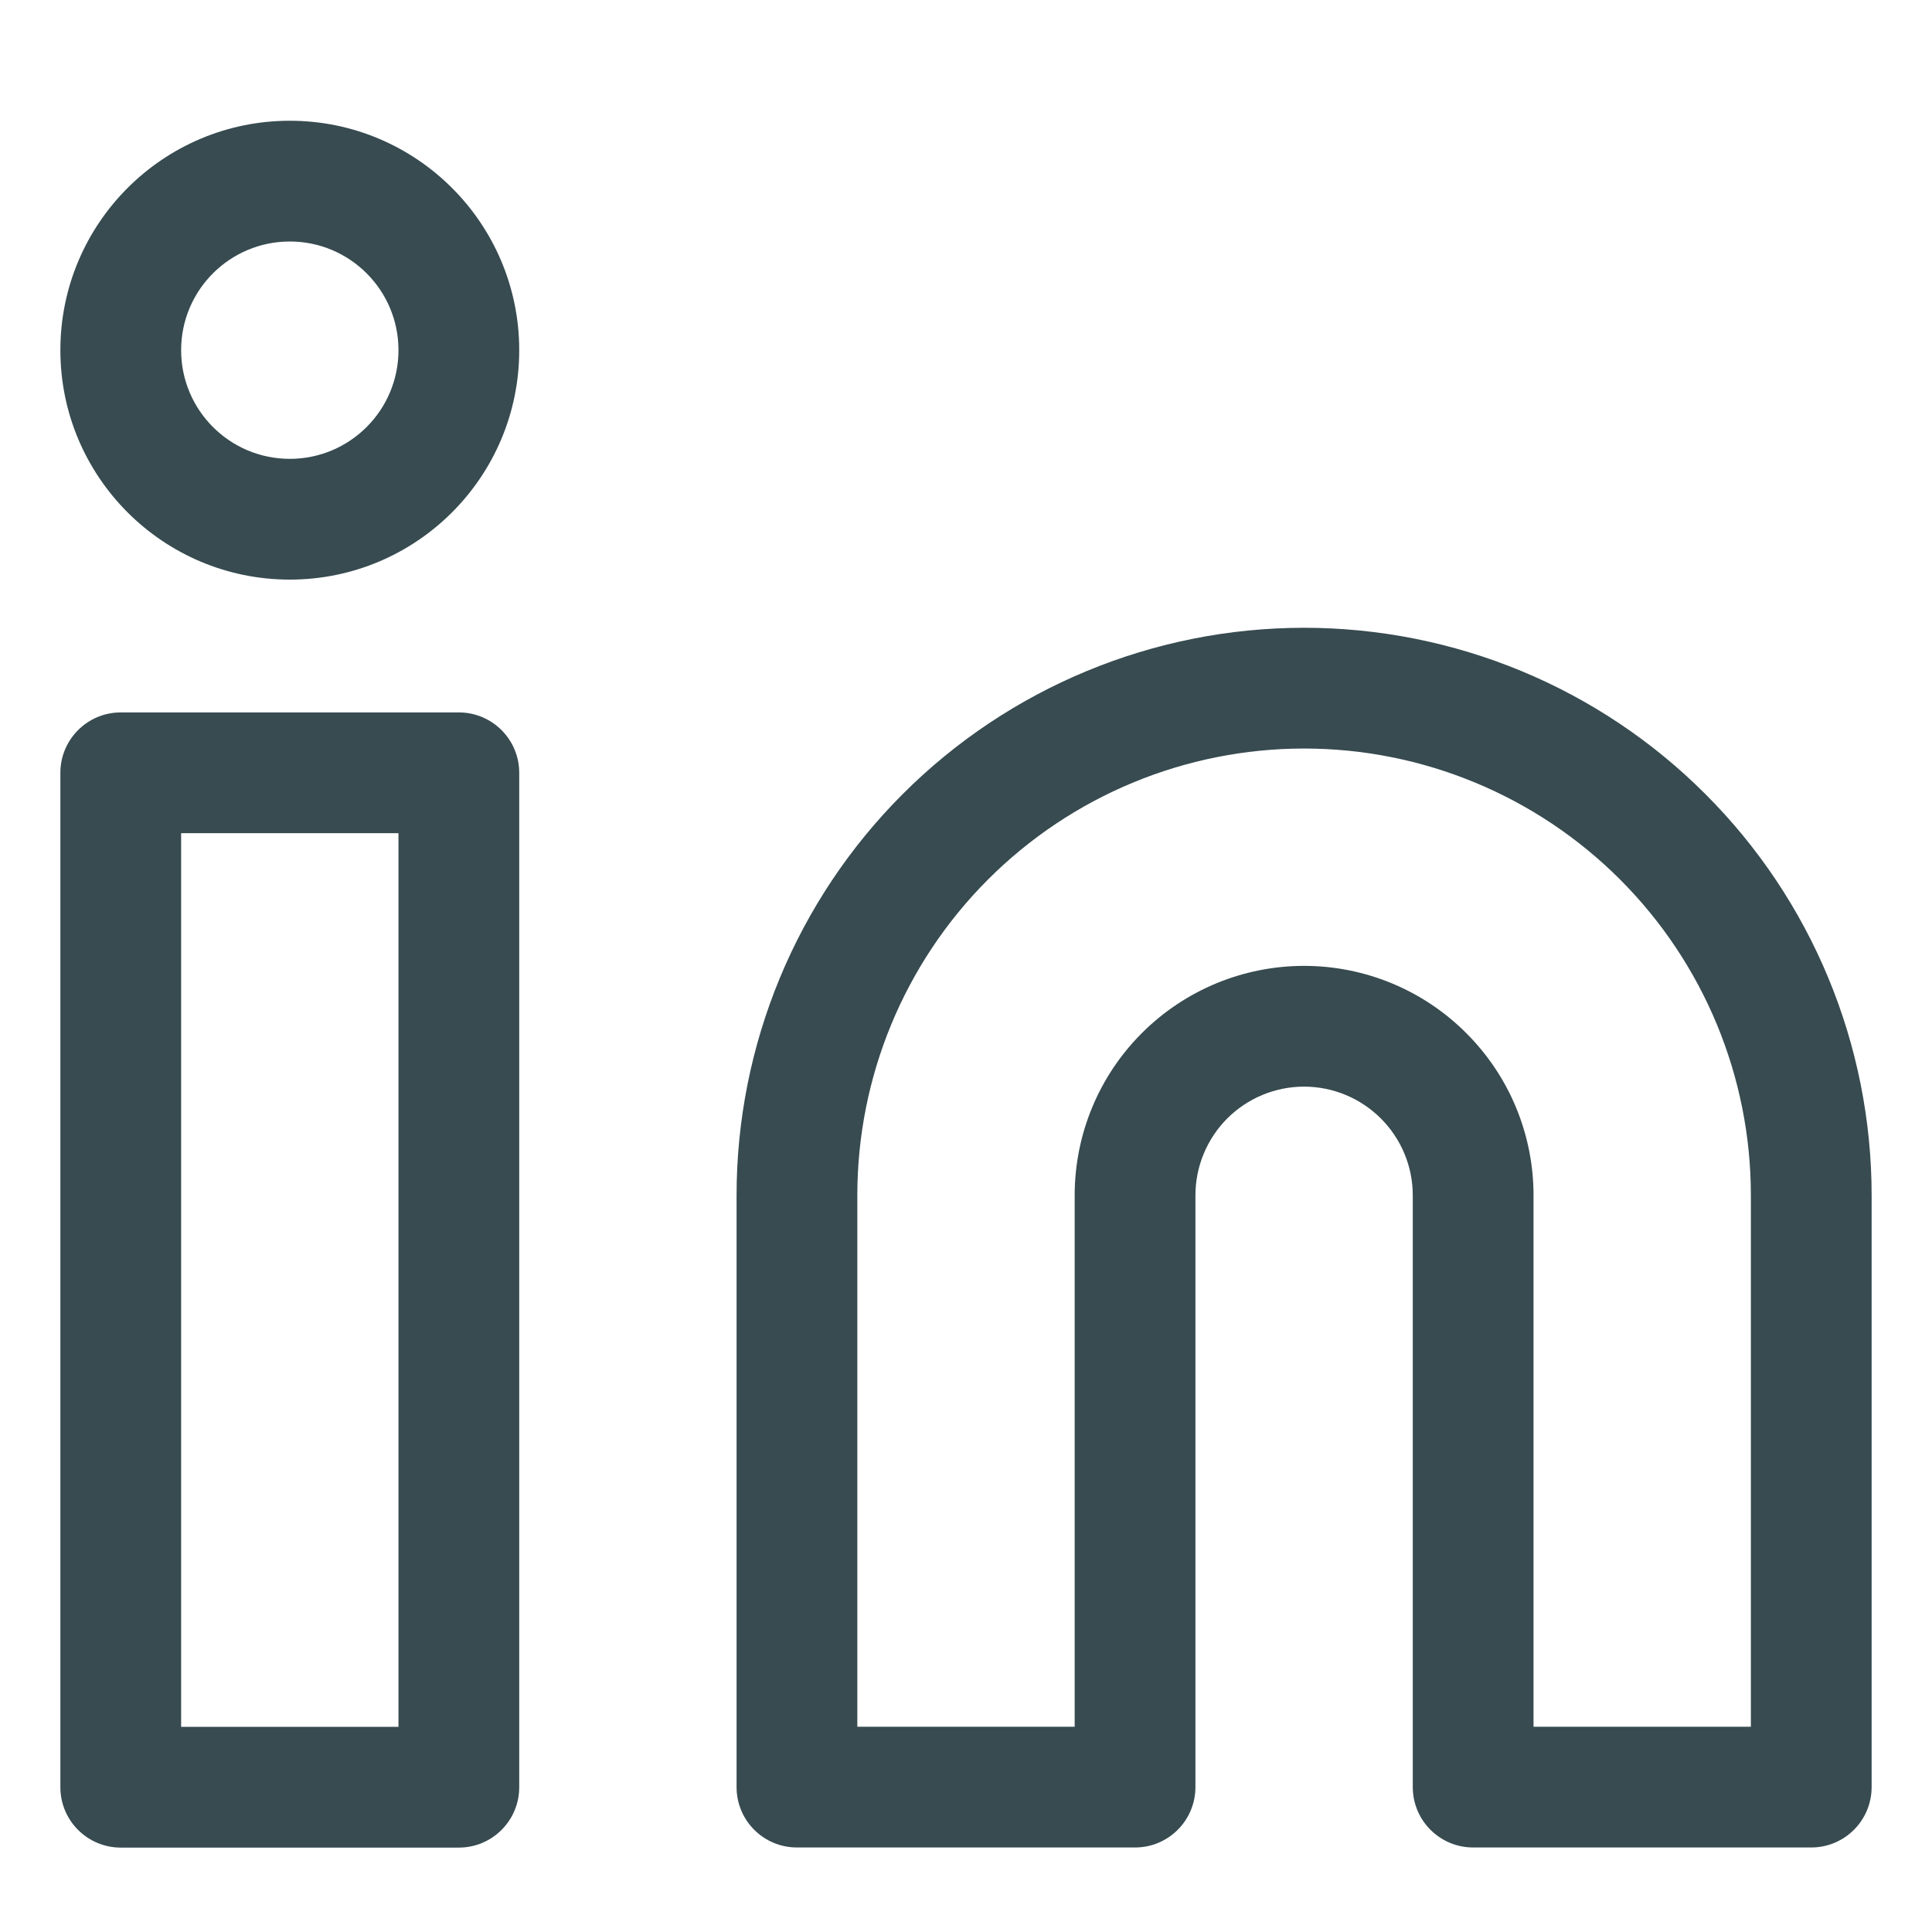
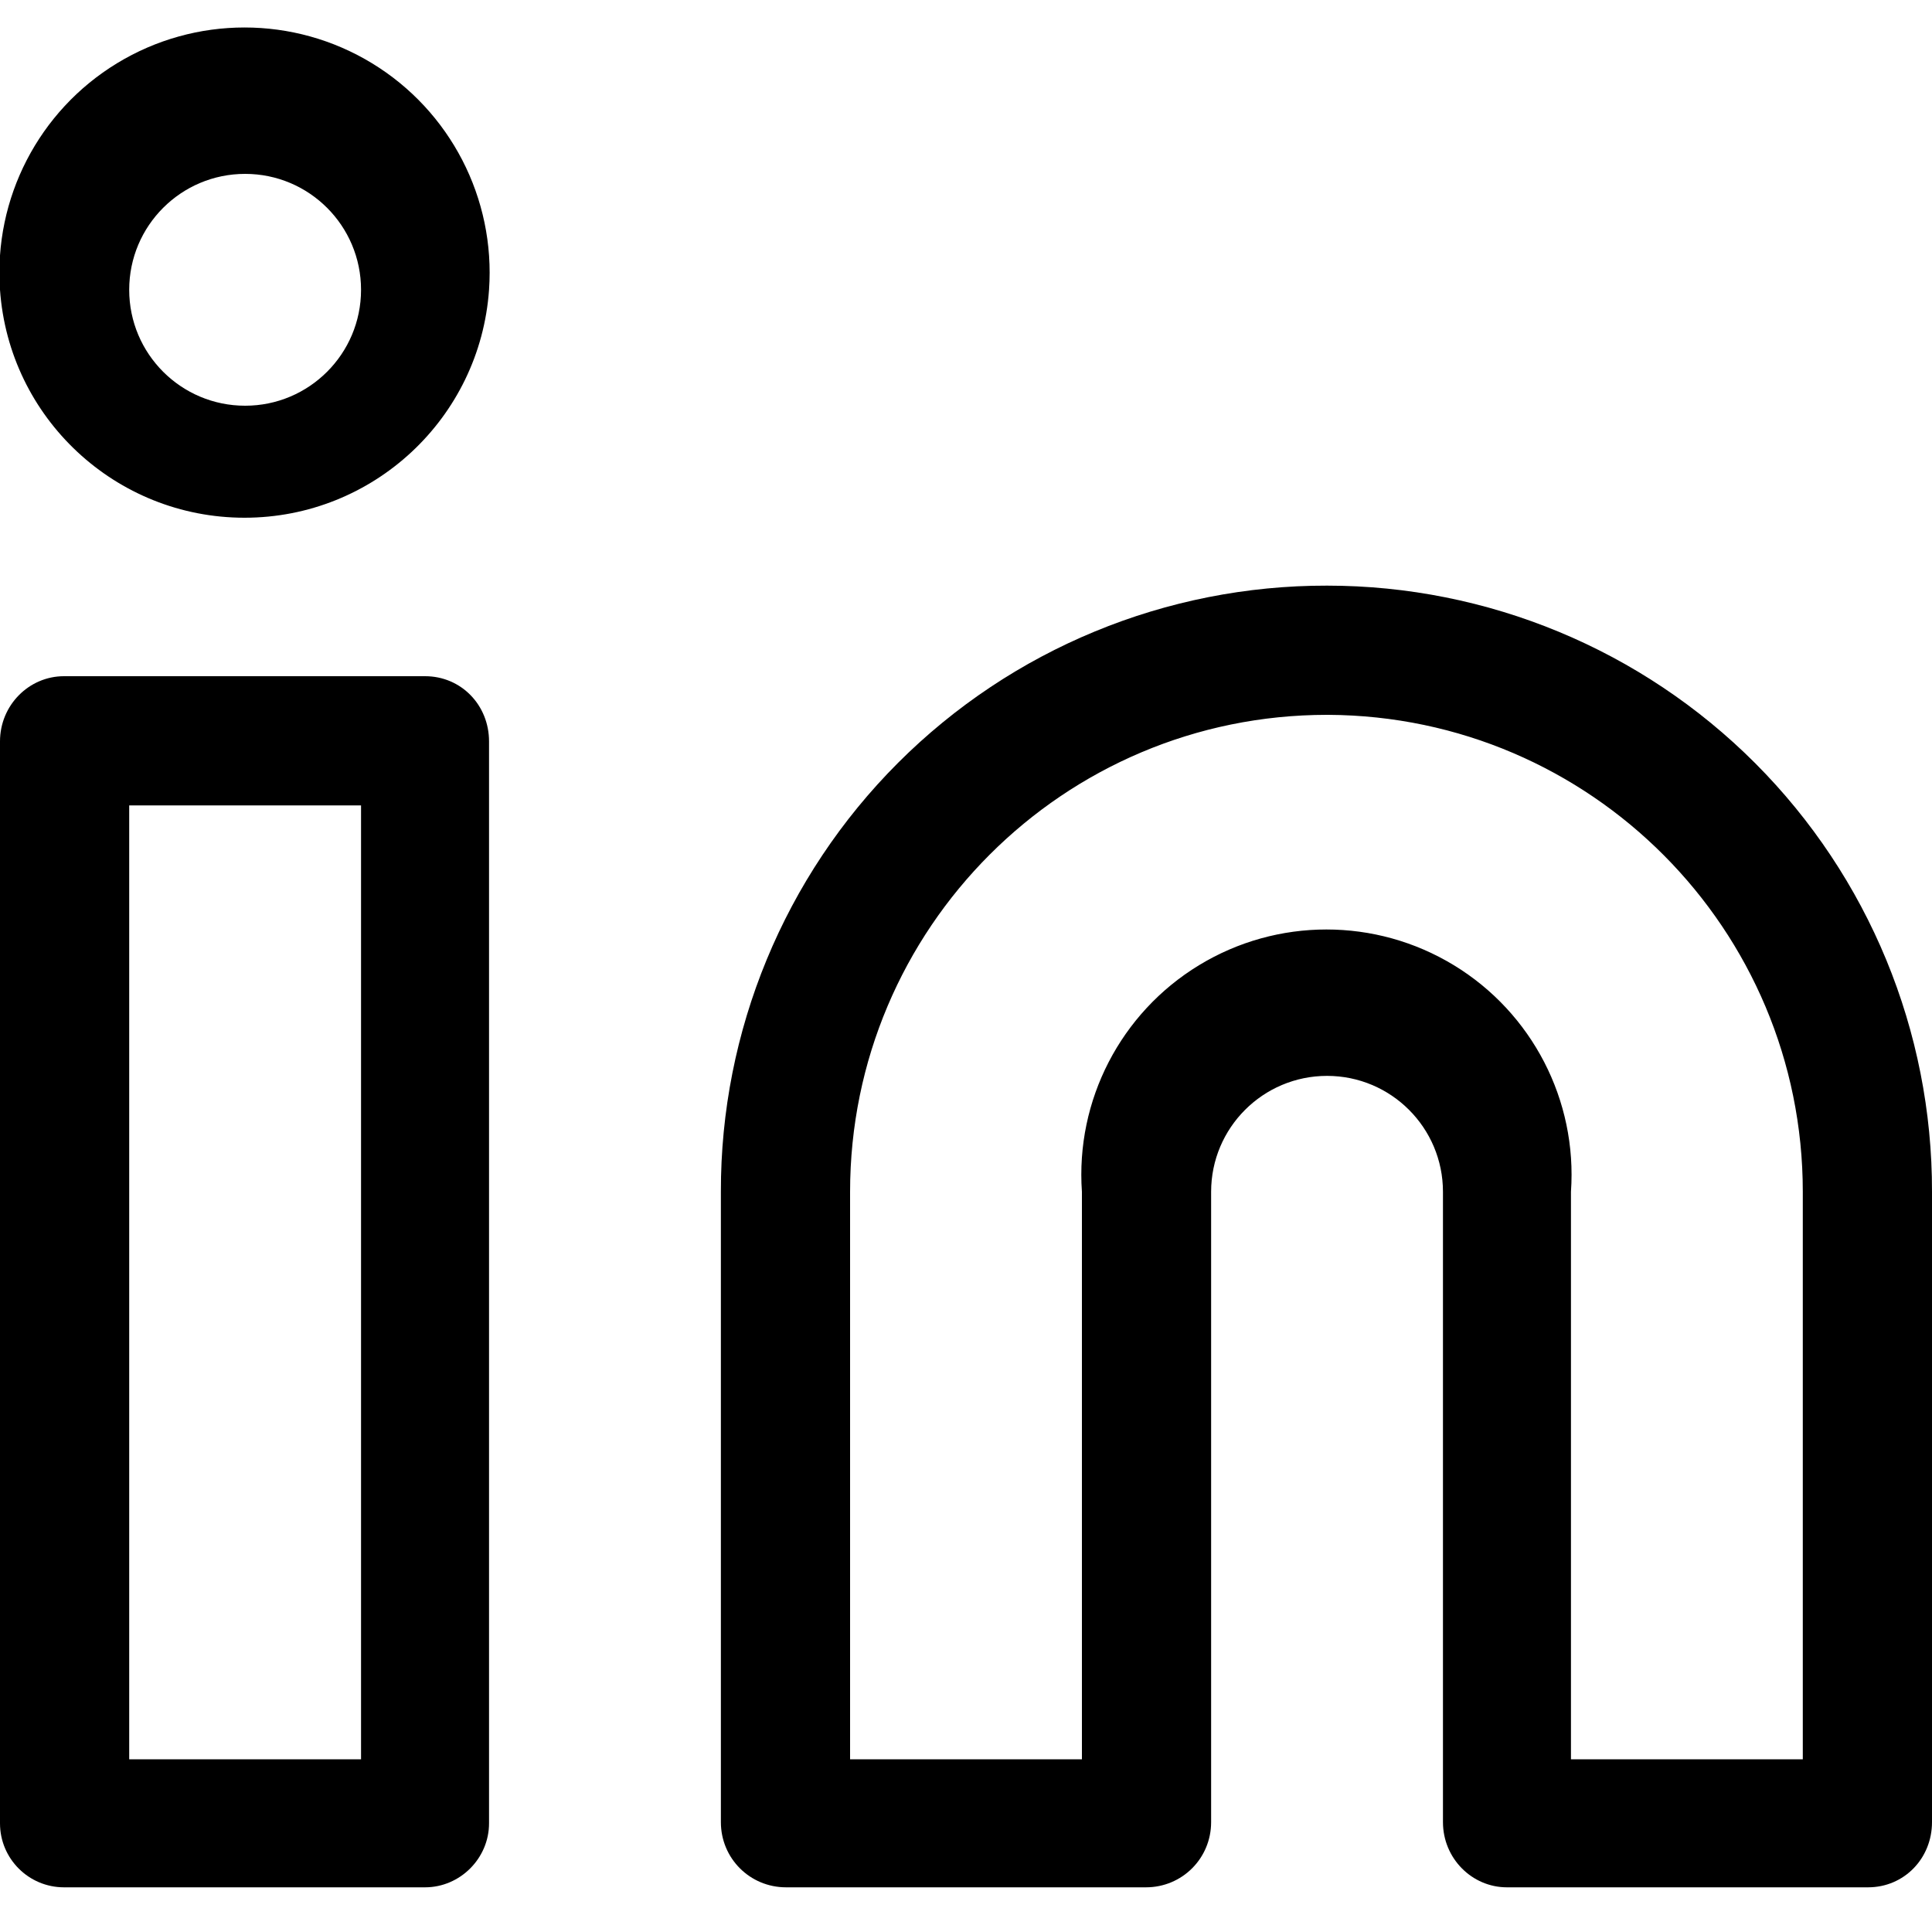
- <svg xmlns="http://www.w3.org/2000/svg" width="16" height="16" viewBox="0 0 16 16" fill="none">
-   <path fill-rule="evenodd" clip-rule="evenodd" d="M10.8 6.199C9.818 6.199 8.877 6.589 8.183 7.283C7.489 7.977 7.1 8.918 7.1 9.899V14.3H8.9V9.899C8.9 9.395 9.1 8.912 9.456 8.556C9.813 8.199 10.296 7.999 10.8 7.999C11.304 7.999 11.787 8.199 12.143 8.556C12.5 8.912 12.7 9.395 12.7 9.899V14.3H14.5V9.899C14.5 8.918 14.11 7.977 13.416 7.283C12.722 6.589 11.781 6.199 10.8 6.199ZM10.8 5.199C9.553 5.199 8.358 5.694 7.476 6.576C6.595 7.457 6.1 8.653 6.1 9.899V14.8C6.1 15.076 6.323 15.3 6.6 15.3H9.4C9.676 15.3 9.9 15.076 9.9 14.8V9.899C9.9 9.661 9.995 9.432 10.163 9.263C10.332 9.094 10.561 8.999 10.8 8.999C11.038 8.999 11.267 9.094 11.436 9.263C11.605 9.432 11.7 9.661 11.7 9.899V14.8C11.7 15.076 11.924 15.3 12.2 15.3H15C15.276 15.3 15.5 15.076 15.5 14.8V9.899C15.5 8.653 15.005 7.457 14.123 6.576C13.242 5.694 12.046 5.199 10.8 5.199Z" fill="#374B50" />
-   <path fill-rule="evenodd" clip-rule="evenodd" d="M0.5 6.4C0.5 6.124 0.724 5.9 1 5.9H3.8C4.076 5.9 4.3 6.124 4.3 6.4V14.801C4.3 15.077 4.076 15.301 3.8 15.301H1C0.724 15.301 0.5 15.077 0.5 14.801V6.4ZM1.5 6.9V14.301H3.3V6.9H1.5Z" fill="#374B50" />
-   <path fill-rule="evenodd" clip-rule="evenodd" d="M2.4 2C1.903 2 1.5 2.403 1.5 2.9C1.5 3.397 1.903 3.8 2.4 3.8C2.897 3.8 3.3 3.397 3.3 2.9C3.3 2.403 2.897 2 2.4 2ZM0.5 2.9C0.5 1.851 1.351 1 2.4 1C3.449 1 4.3 1.851 4.3 2.9C4.3 3.949 3.449 4.8 2.4 4.8C1.351 4.8 0.5 3.949 0.5 2.9Z" fill="#374B50" />
+ <svg xmlns="http://www.w3.org/2000/svg" viewBox="0 0 16 16">
+   <path fill-rule="evenodd" d="M10.99 5.92a3.95 3.95 0 0 0-3.95 3.95v4.7h1.92v-4.7a2.03 2.03 0 1 1 4.05 0v4.7h1.92v-4.7A3.95 3.95 0 0 0 11 5.92zm0-1.07a5.01 5.01 0 0 0-5.02 5.02v5.22c0 .3.24.54.54.54h2.98c.3 0 .54-.24.54-.54V9.87a.96.96 0 0 1 1.92 0v5.22c0 .3.24.54.53.54h2.99c.3 0 .53-.24.53-.54V9.87a5.01 5.01 0 0 0-5.01-5.02zM0 6.14c0-.3.24-.54.53-.54h2.99c.3 0 .53.24.53.54v8.96c0 .29-.24.53-.53.53H.53A.53.53 0 0 1 0 15.1V6.14zm1.07.53v7.9h1.92v-7.9H1.07zM2.03 1.44a.96.96 0 1 0 0 1.92.96.96 0 0 0 0-1.92zM0 2.4a2.03 2.03 0 1 1 4.05 0A2.03 2.03 0 0 1 0 2.4z" clip-rule="evenodd" />
</svg>
